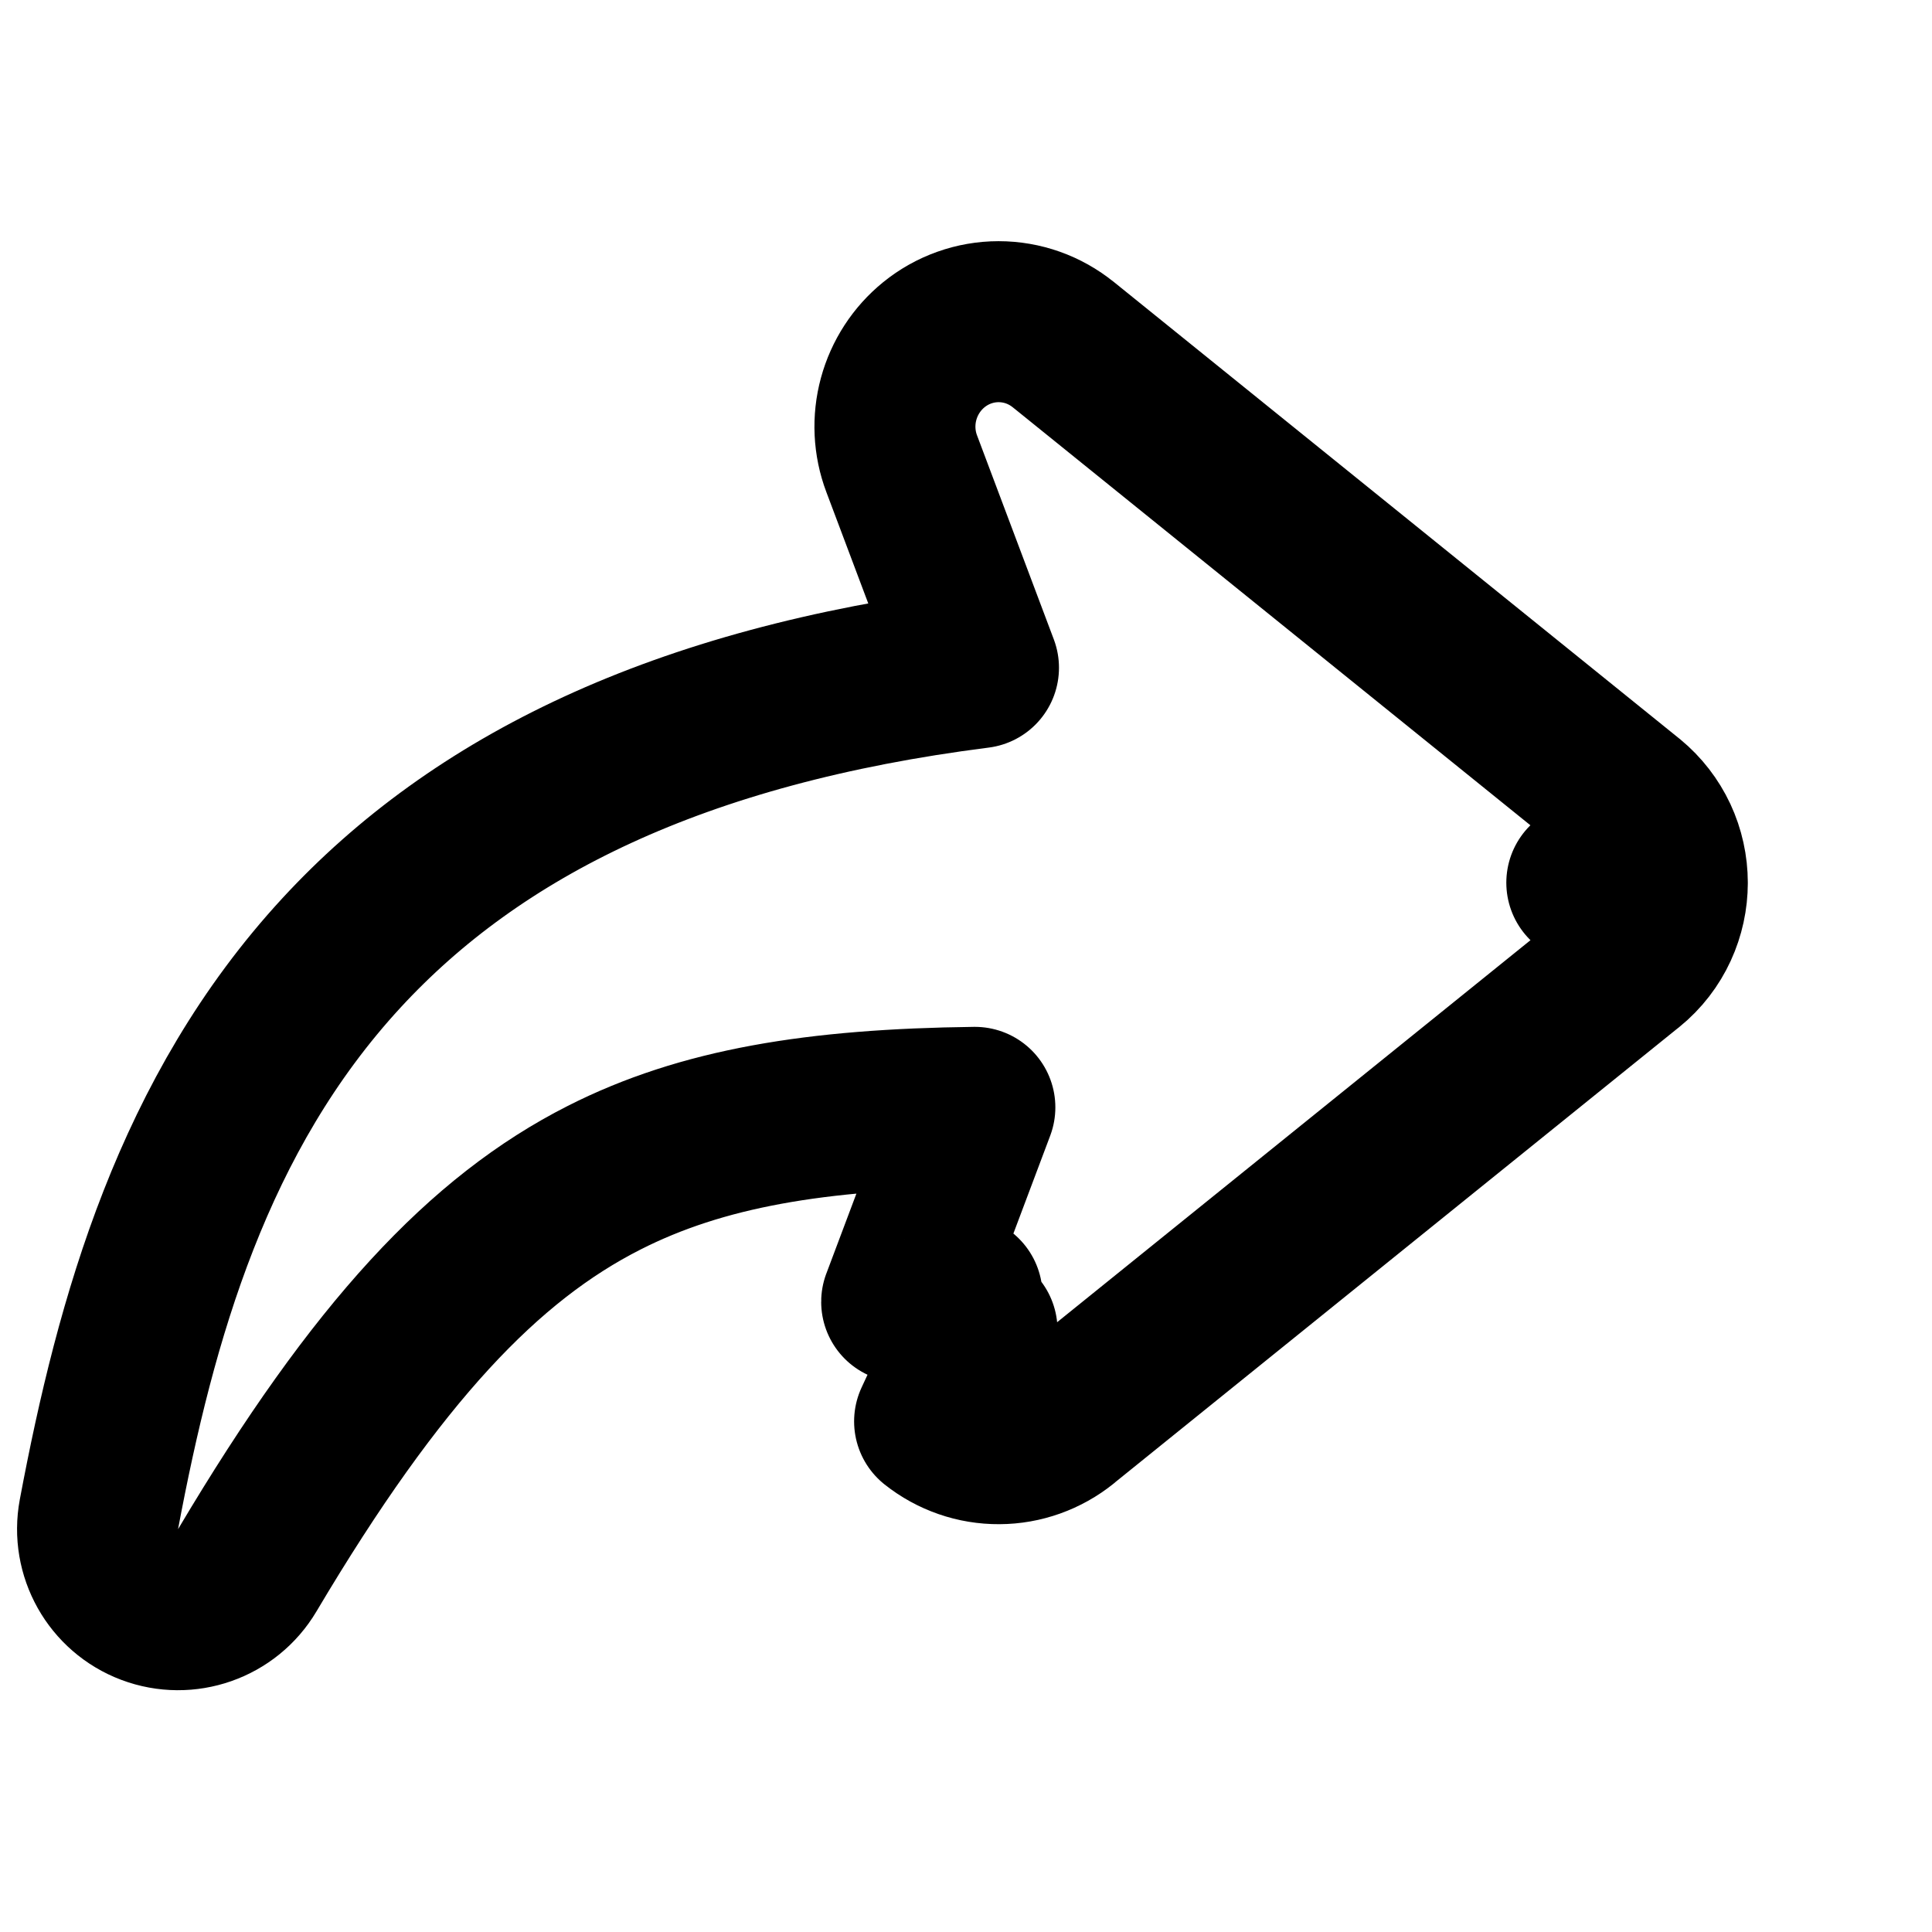
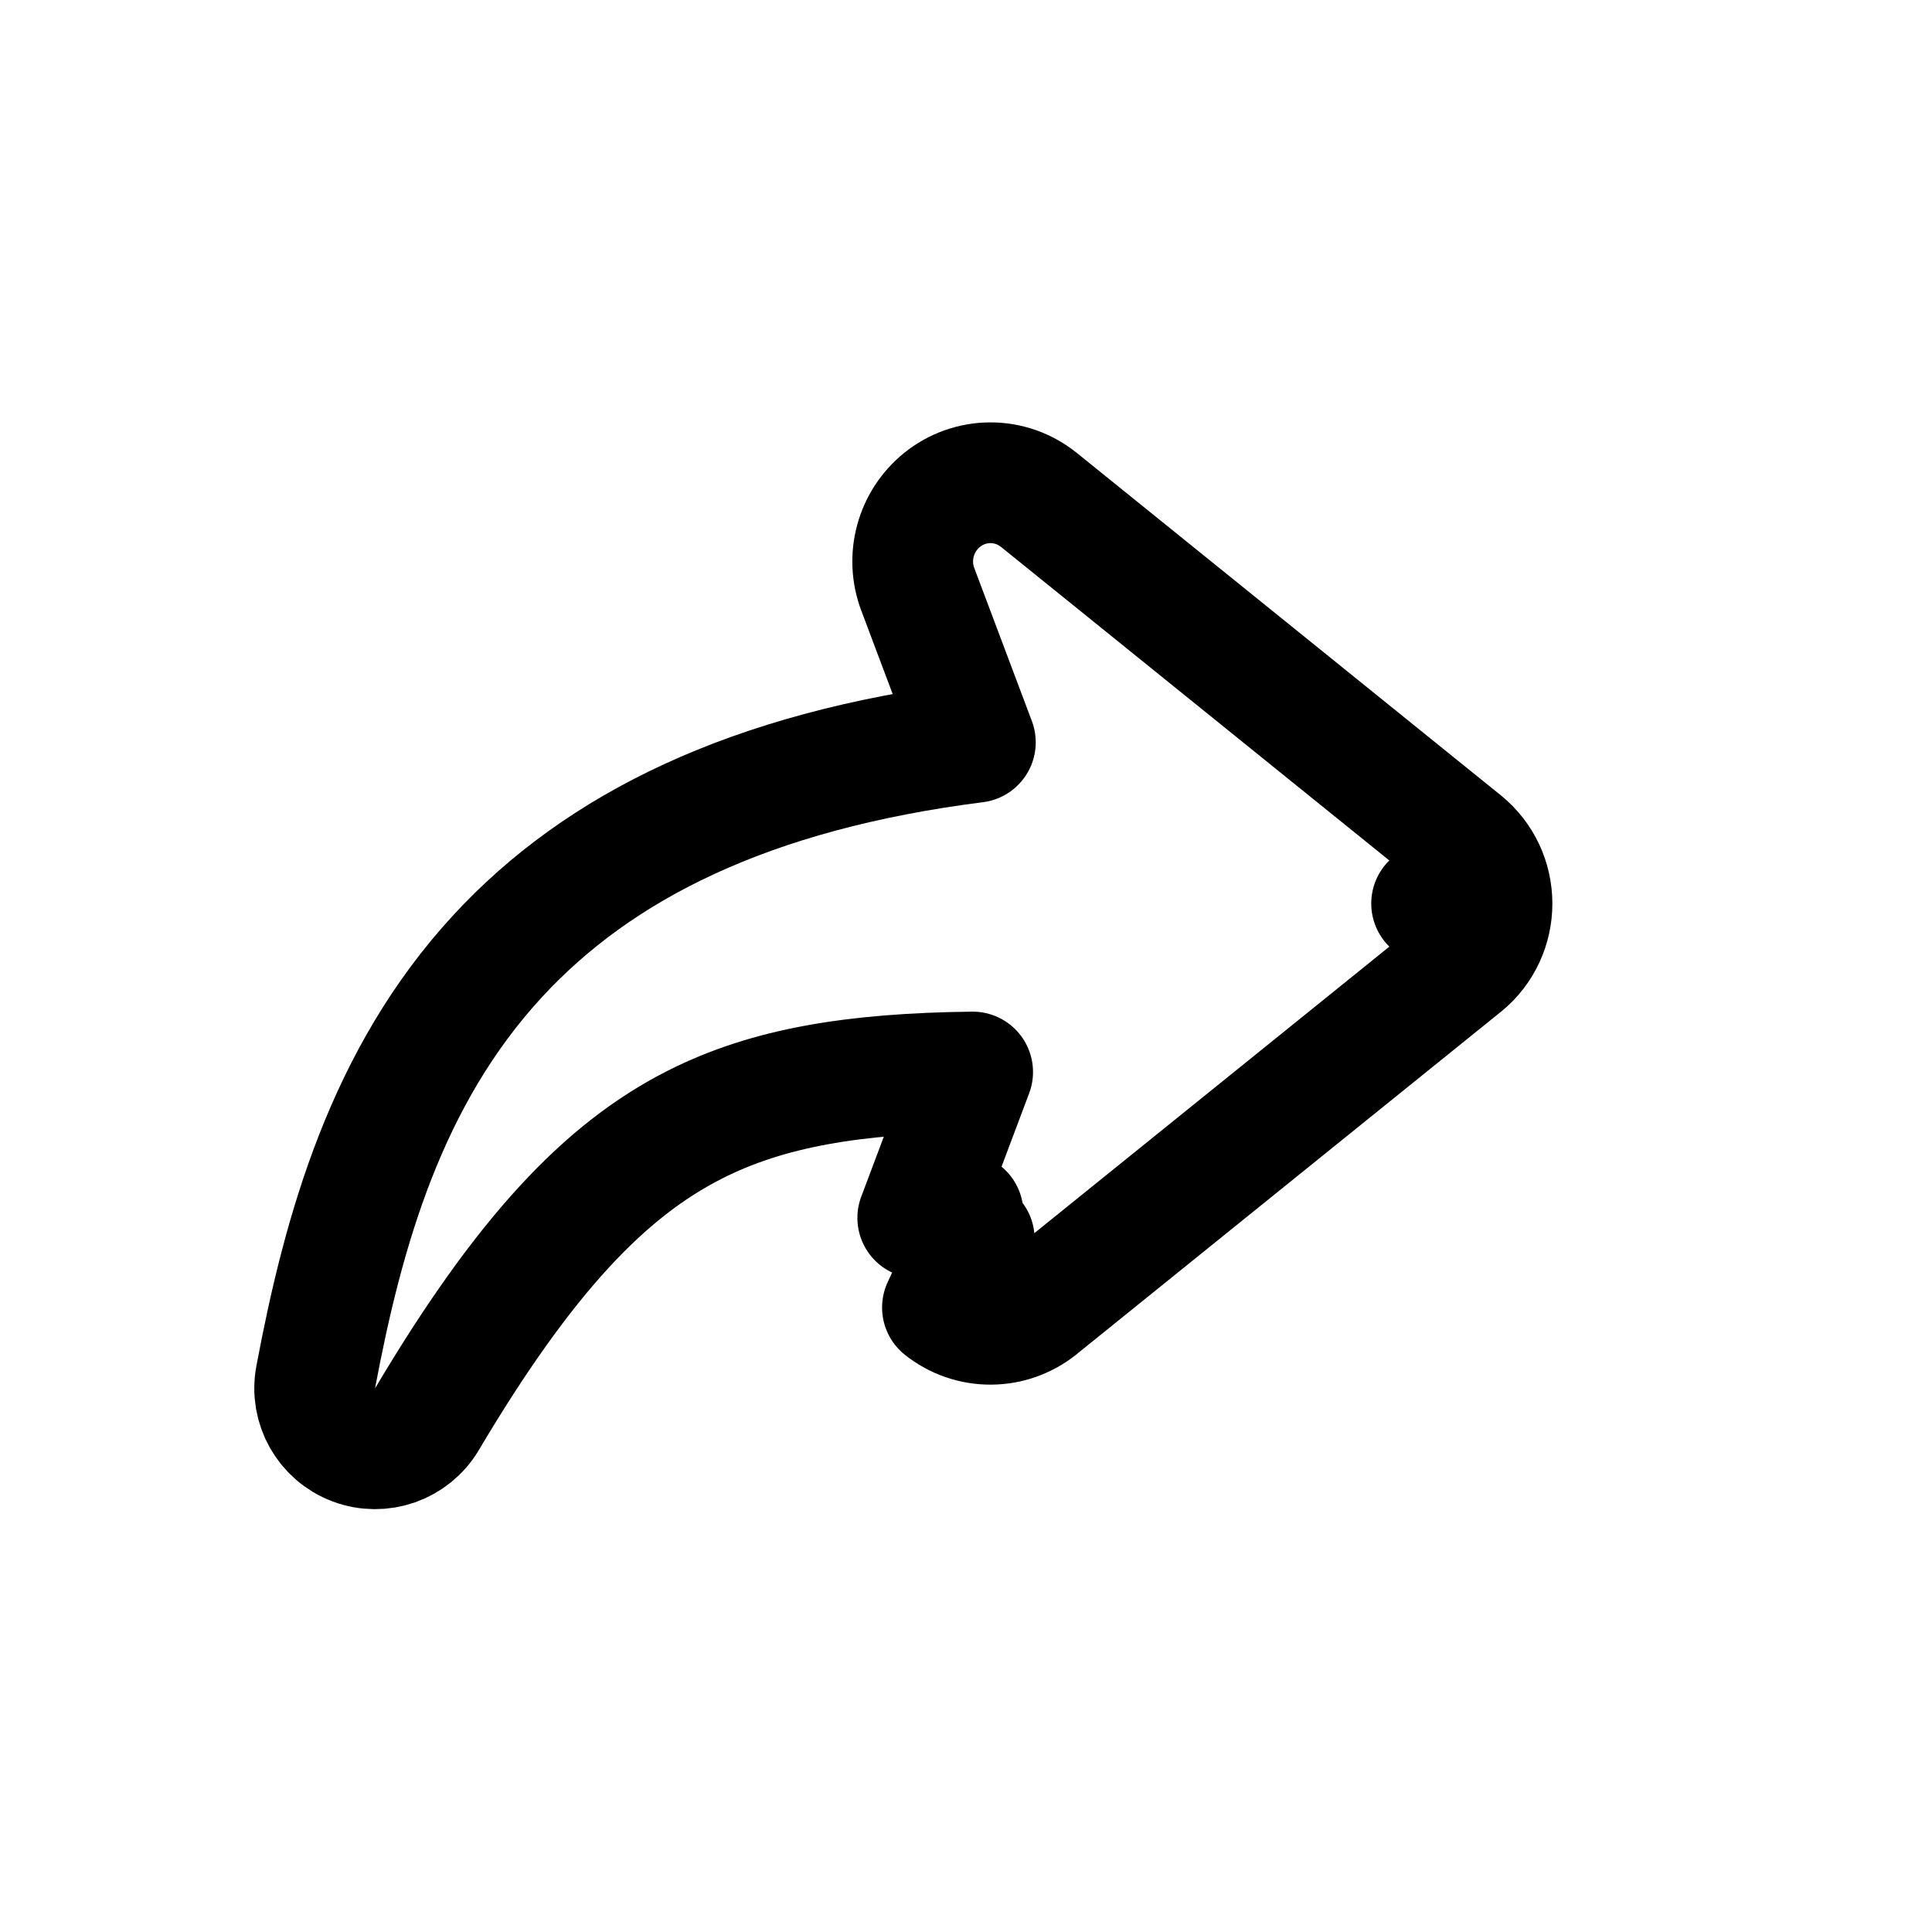
<svg xmlns="http://www.w3.org/2000/svg" width="24" height="24" focusable="false">
-   <g id="tuiIconRedoLarge" transform="translate(-12,-12)">
-     <svg x="50%" y="50%">
-       <svg width="24" height="24" viewBox="0 0 24 24" fill="none">
+   <g id="tuiIconRedoLarge">
+     <svg x="50%" y="50%" width="1.5em" height="1.5em" overflow="visible" viewBox="0 0 24 24" fill="none">
+       <svg x="-12" y="-12">
        <path d="M20.712 10.967C20.712 11.341 20.551 11.723 20.229 11.983C20.228 11.983 20.228 11.983 20.227 11.984L13.209 17.648C13.209 17.649 13.208 17.649 13.208 17.65C12.982 17.832 12.701 17.933 12.411 17.934C12.12 17.936 11.838 17.838 11.61 17.657L11.61 17.657L12.137 16.524L11.201 16.172L11.201 16.172C11.201 16.171 11.202 16.17 11.202 16.17L12.11 13.756C10.14 13.78 8.722 14.012 7.503 14.631C6.021 15.383 4.687 16.785 3.072 19.506C2.825 19.924 2.313 20.103 1.859 19.932C1.405 19.761 1.14 19.288 1.229 18.811C1.688 16.369 2.402 13.832 4.243 11.836C5.919 10.02 8.415 8.77 12.155 8.295L11.201 5.76L11.201 5.76C11.104 5.503 11.091 5.221 11.163 4.956C11.235 4.691 11.388 4.455 11.601 4.282C11.829 4.097 12.113 3.996 12.405 3.996C12.698 3.996 12.981 4.097 13.208 4.281C13.209 4.281 13.209 4.282 13.21 4.282L20.229 9.95L20.229 9.95L20.238 9.957C20.387 10.08 20.507 10.235 20.589 10.41C20.67 10.584 20.712 10.774 20.712 10.967ZM20.712 10.967C20.712 10.966 20.712 10.966 20.712 10.965H19.712L20.712 10.969C20.712 10.968 20.712 10.967 20.712 10.967ZM11.949 16.096L11.951 16.094C11.95 16.095 11.949 16.095 11.949 16.096Z" stroke="currentColor" stroke-width="2" stroke-linecap="round" stroke-linejoin="round" />
      </svg>
    </svg>
  </g>
</svg>
